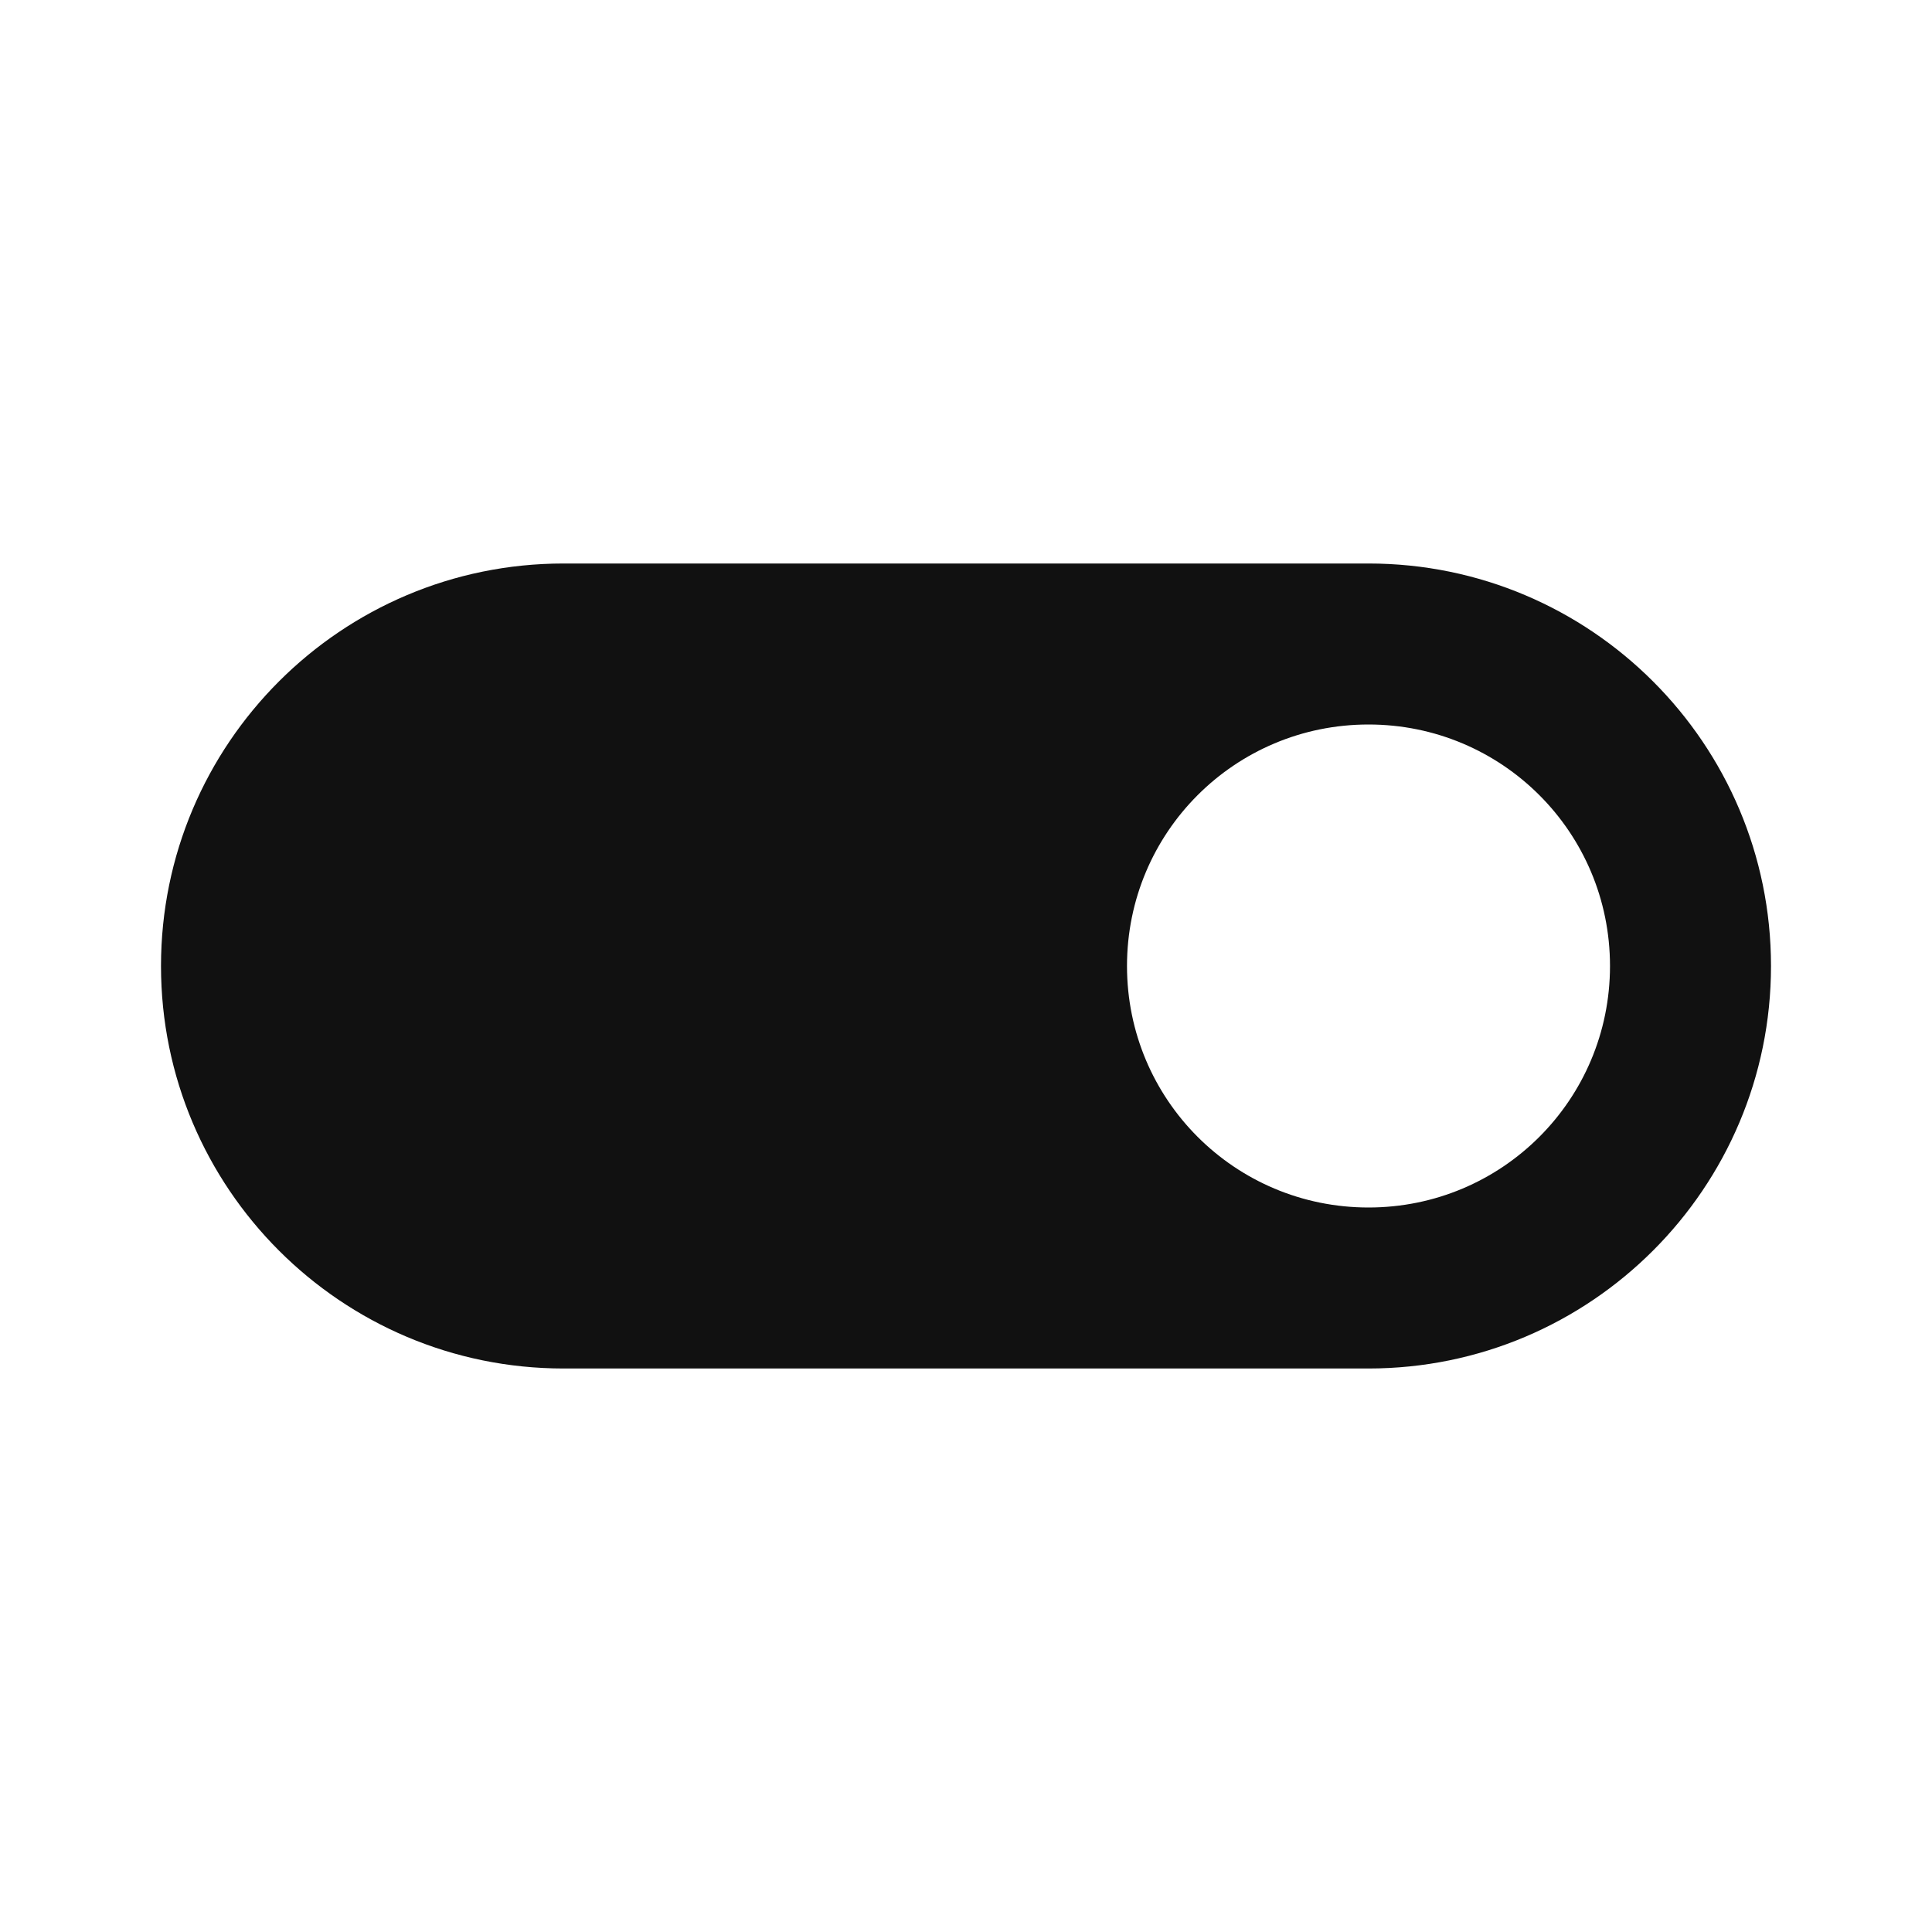
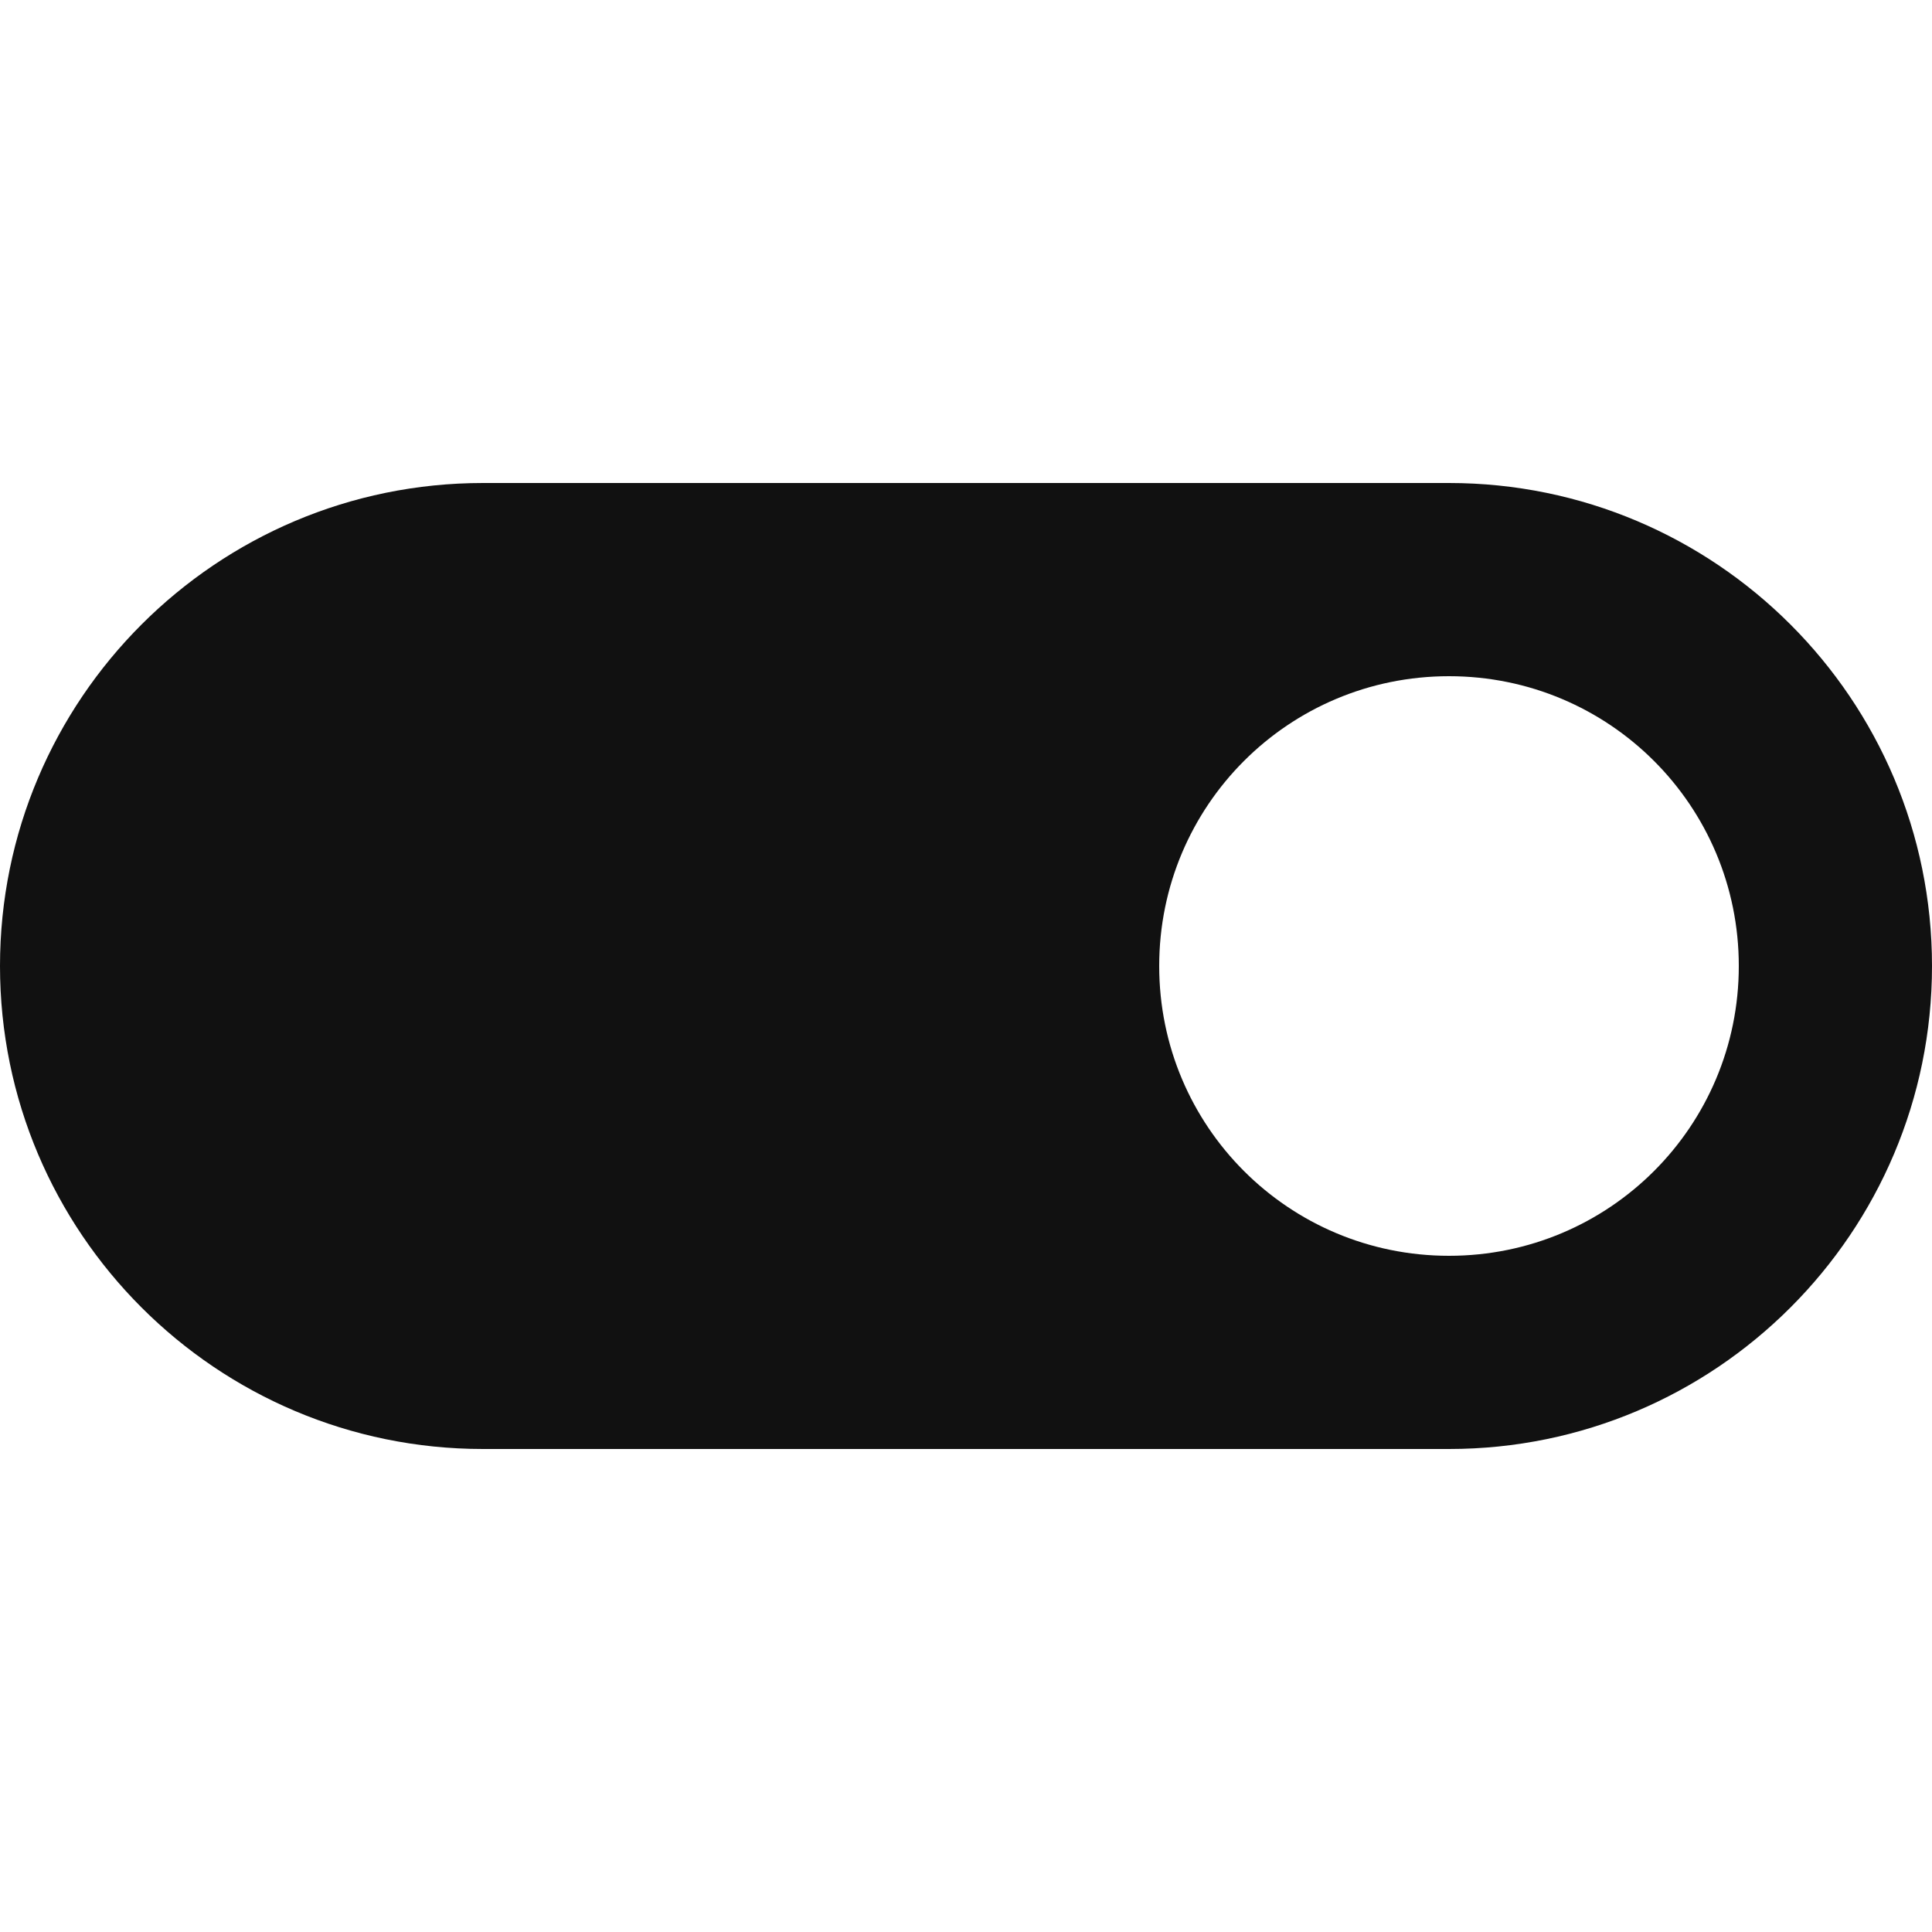
<svg xmlns="http://www.w3.org/2000/svg" width="12" height="12" viewBox="0 0 12 12" fill="none">
-   <path d="M8.5 3.5H3.5C2.12 3.5 1 4.62 1 6C1 7.38 2.12 8.5 3.5 8.5H8.5C9.88 8.5 11 7.38 11 6C11 4.62 9.88 3.5 8.5 3.5ZM8.5 7.5C7.67 7.5 7 6.83 7 6C7 5.17 7.67 4.5 8.5 4.5C9.33 4.5 10 5.17 10 6C10 6.83 9.33 7.5 8.5 7.5Z" fill="#111111" />
+   <path d="M9 3H3C1.344 3 0 4.344 0 6C0 7.656 1.344 9 3 9H9C10.656 9 12 7.656 12 6C12 4.344 10.656 3 9 3ZM9 7.8C8.004 7.8 7.2 6.996 7.2 6C7.2 5.004 8.004 4.2 9 4.2C9.996 4.2 10.8 5.004 10.8 6C10.8 6.996 9.996 7.8 9 7.8Z" fill="#111111" />
</svg>
